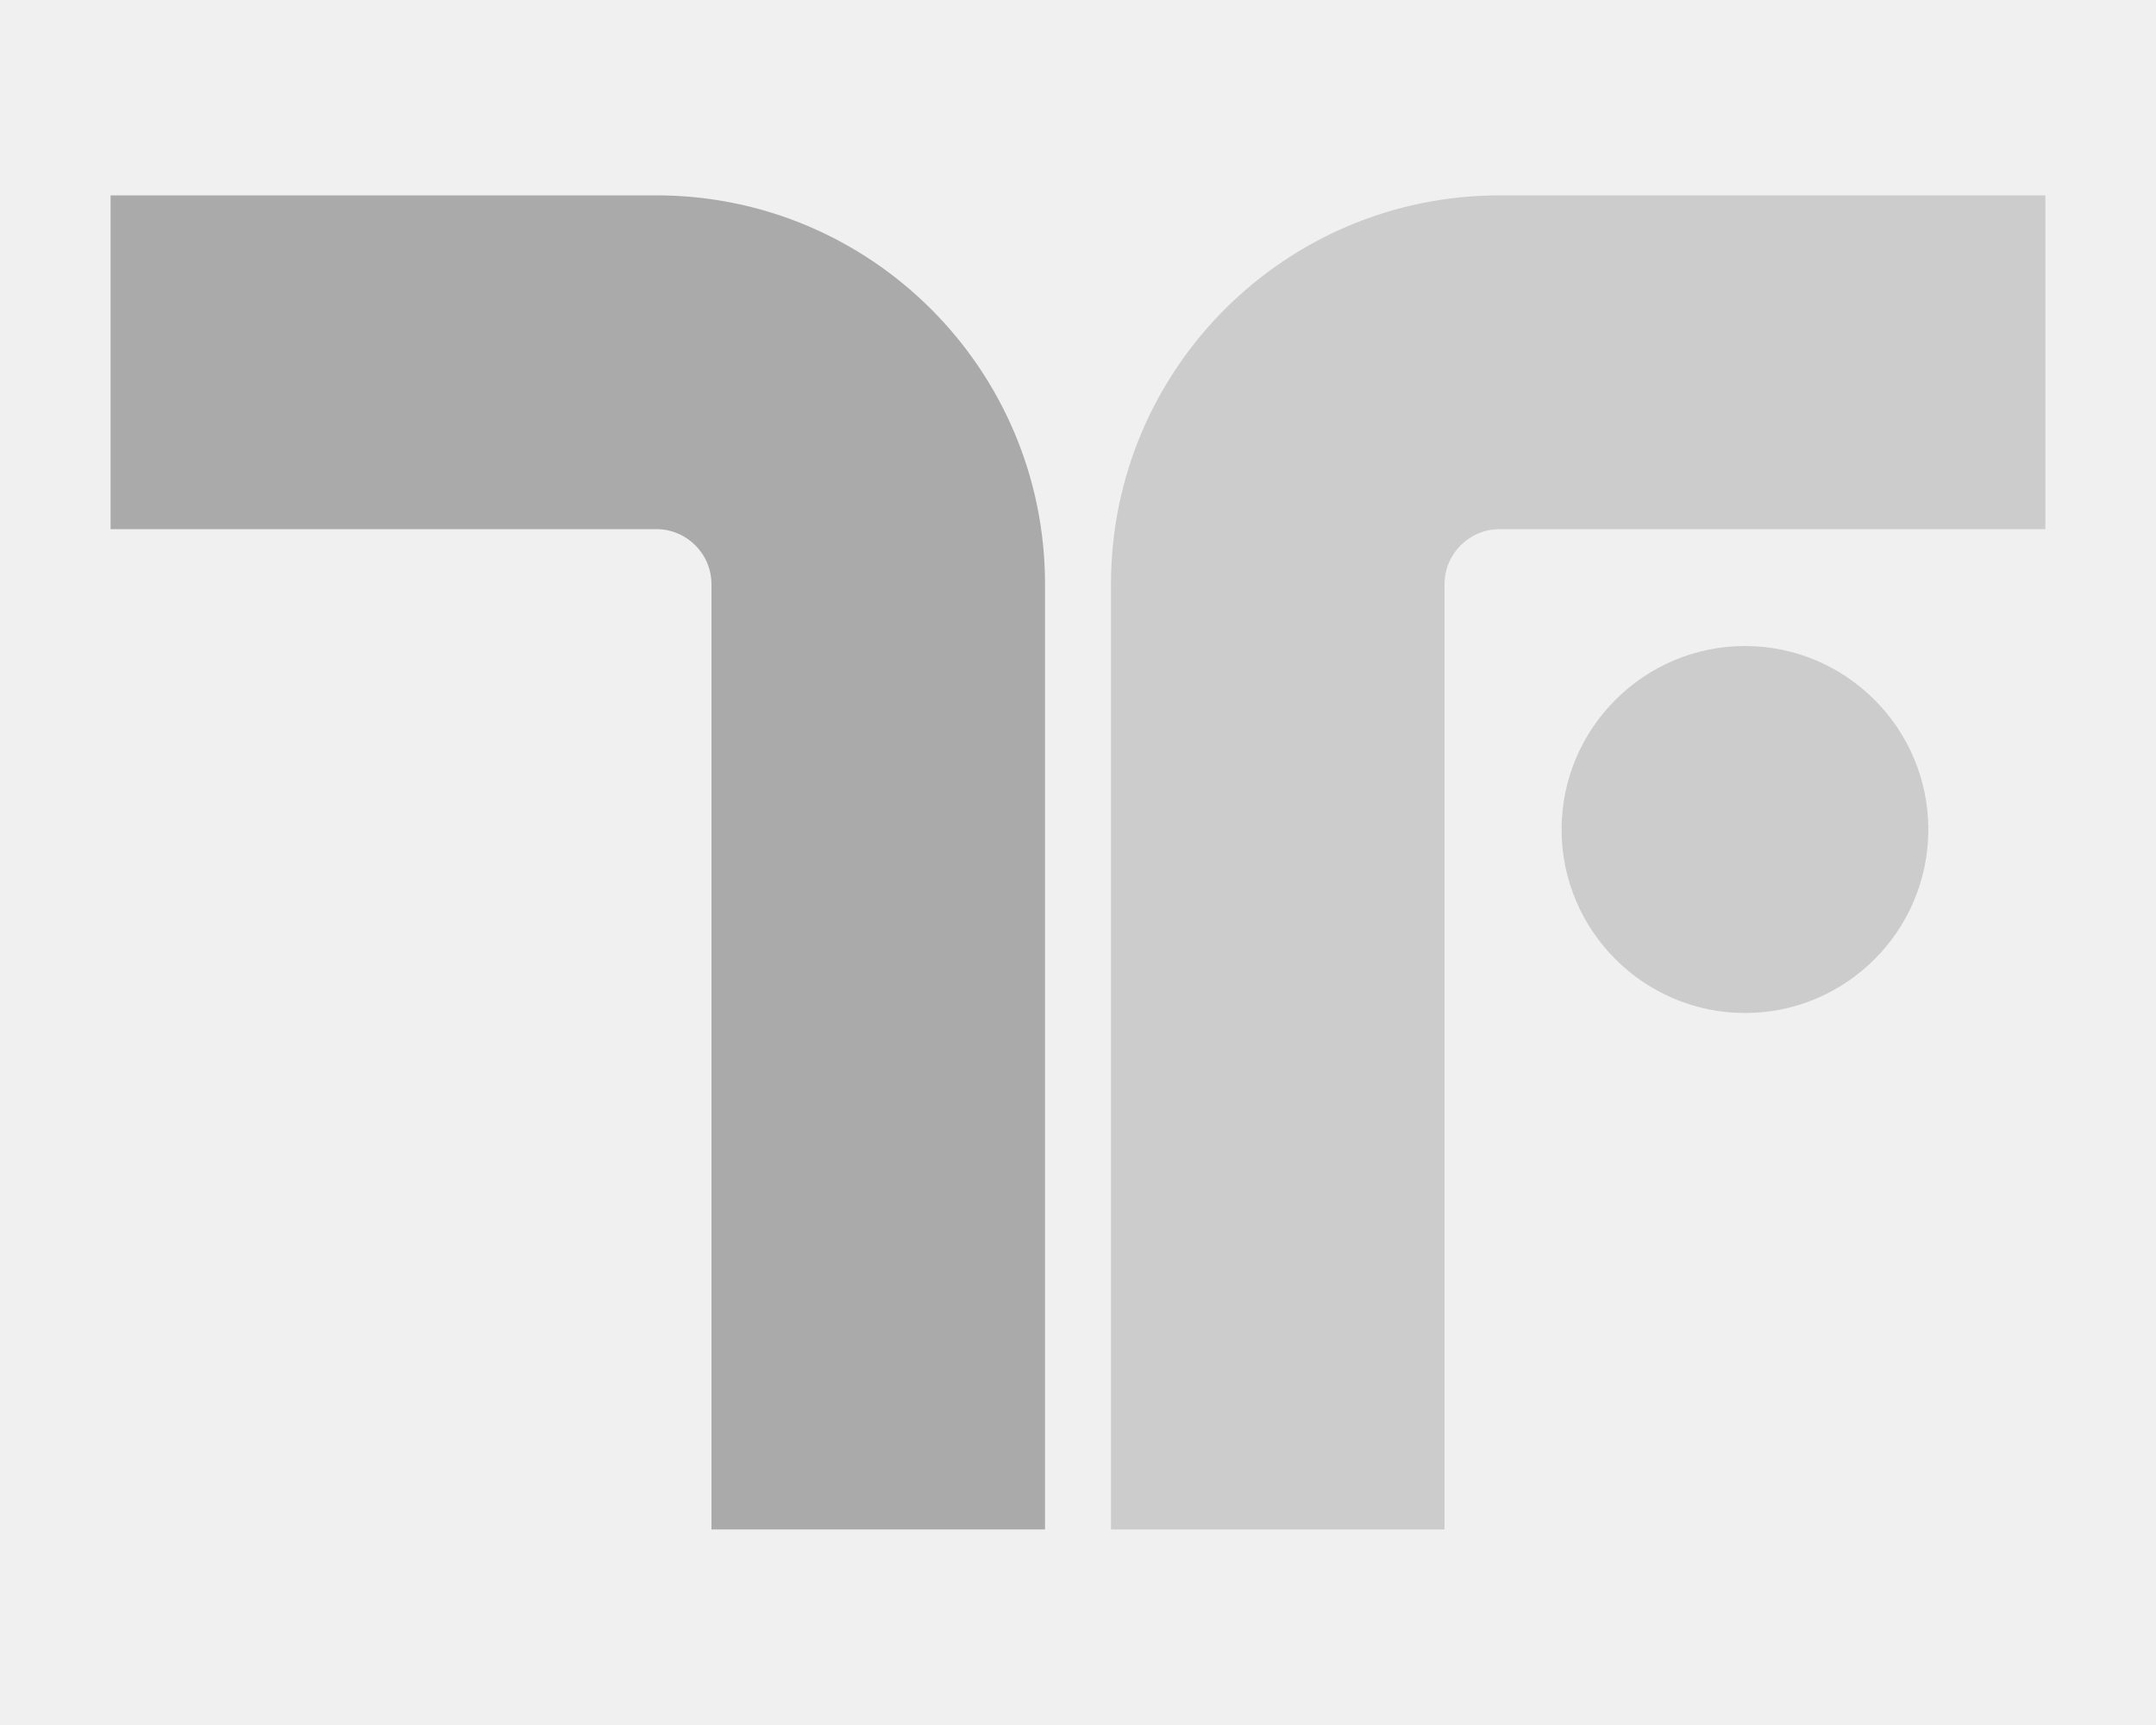
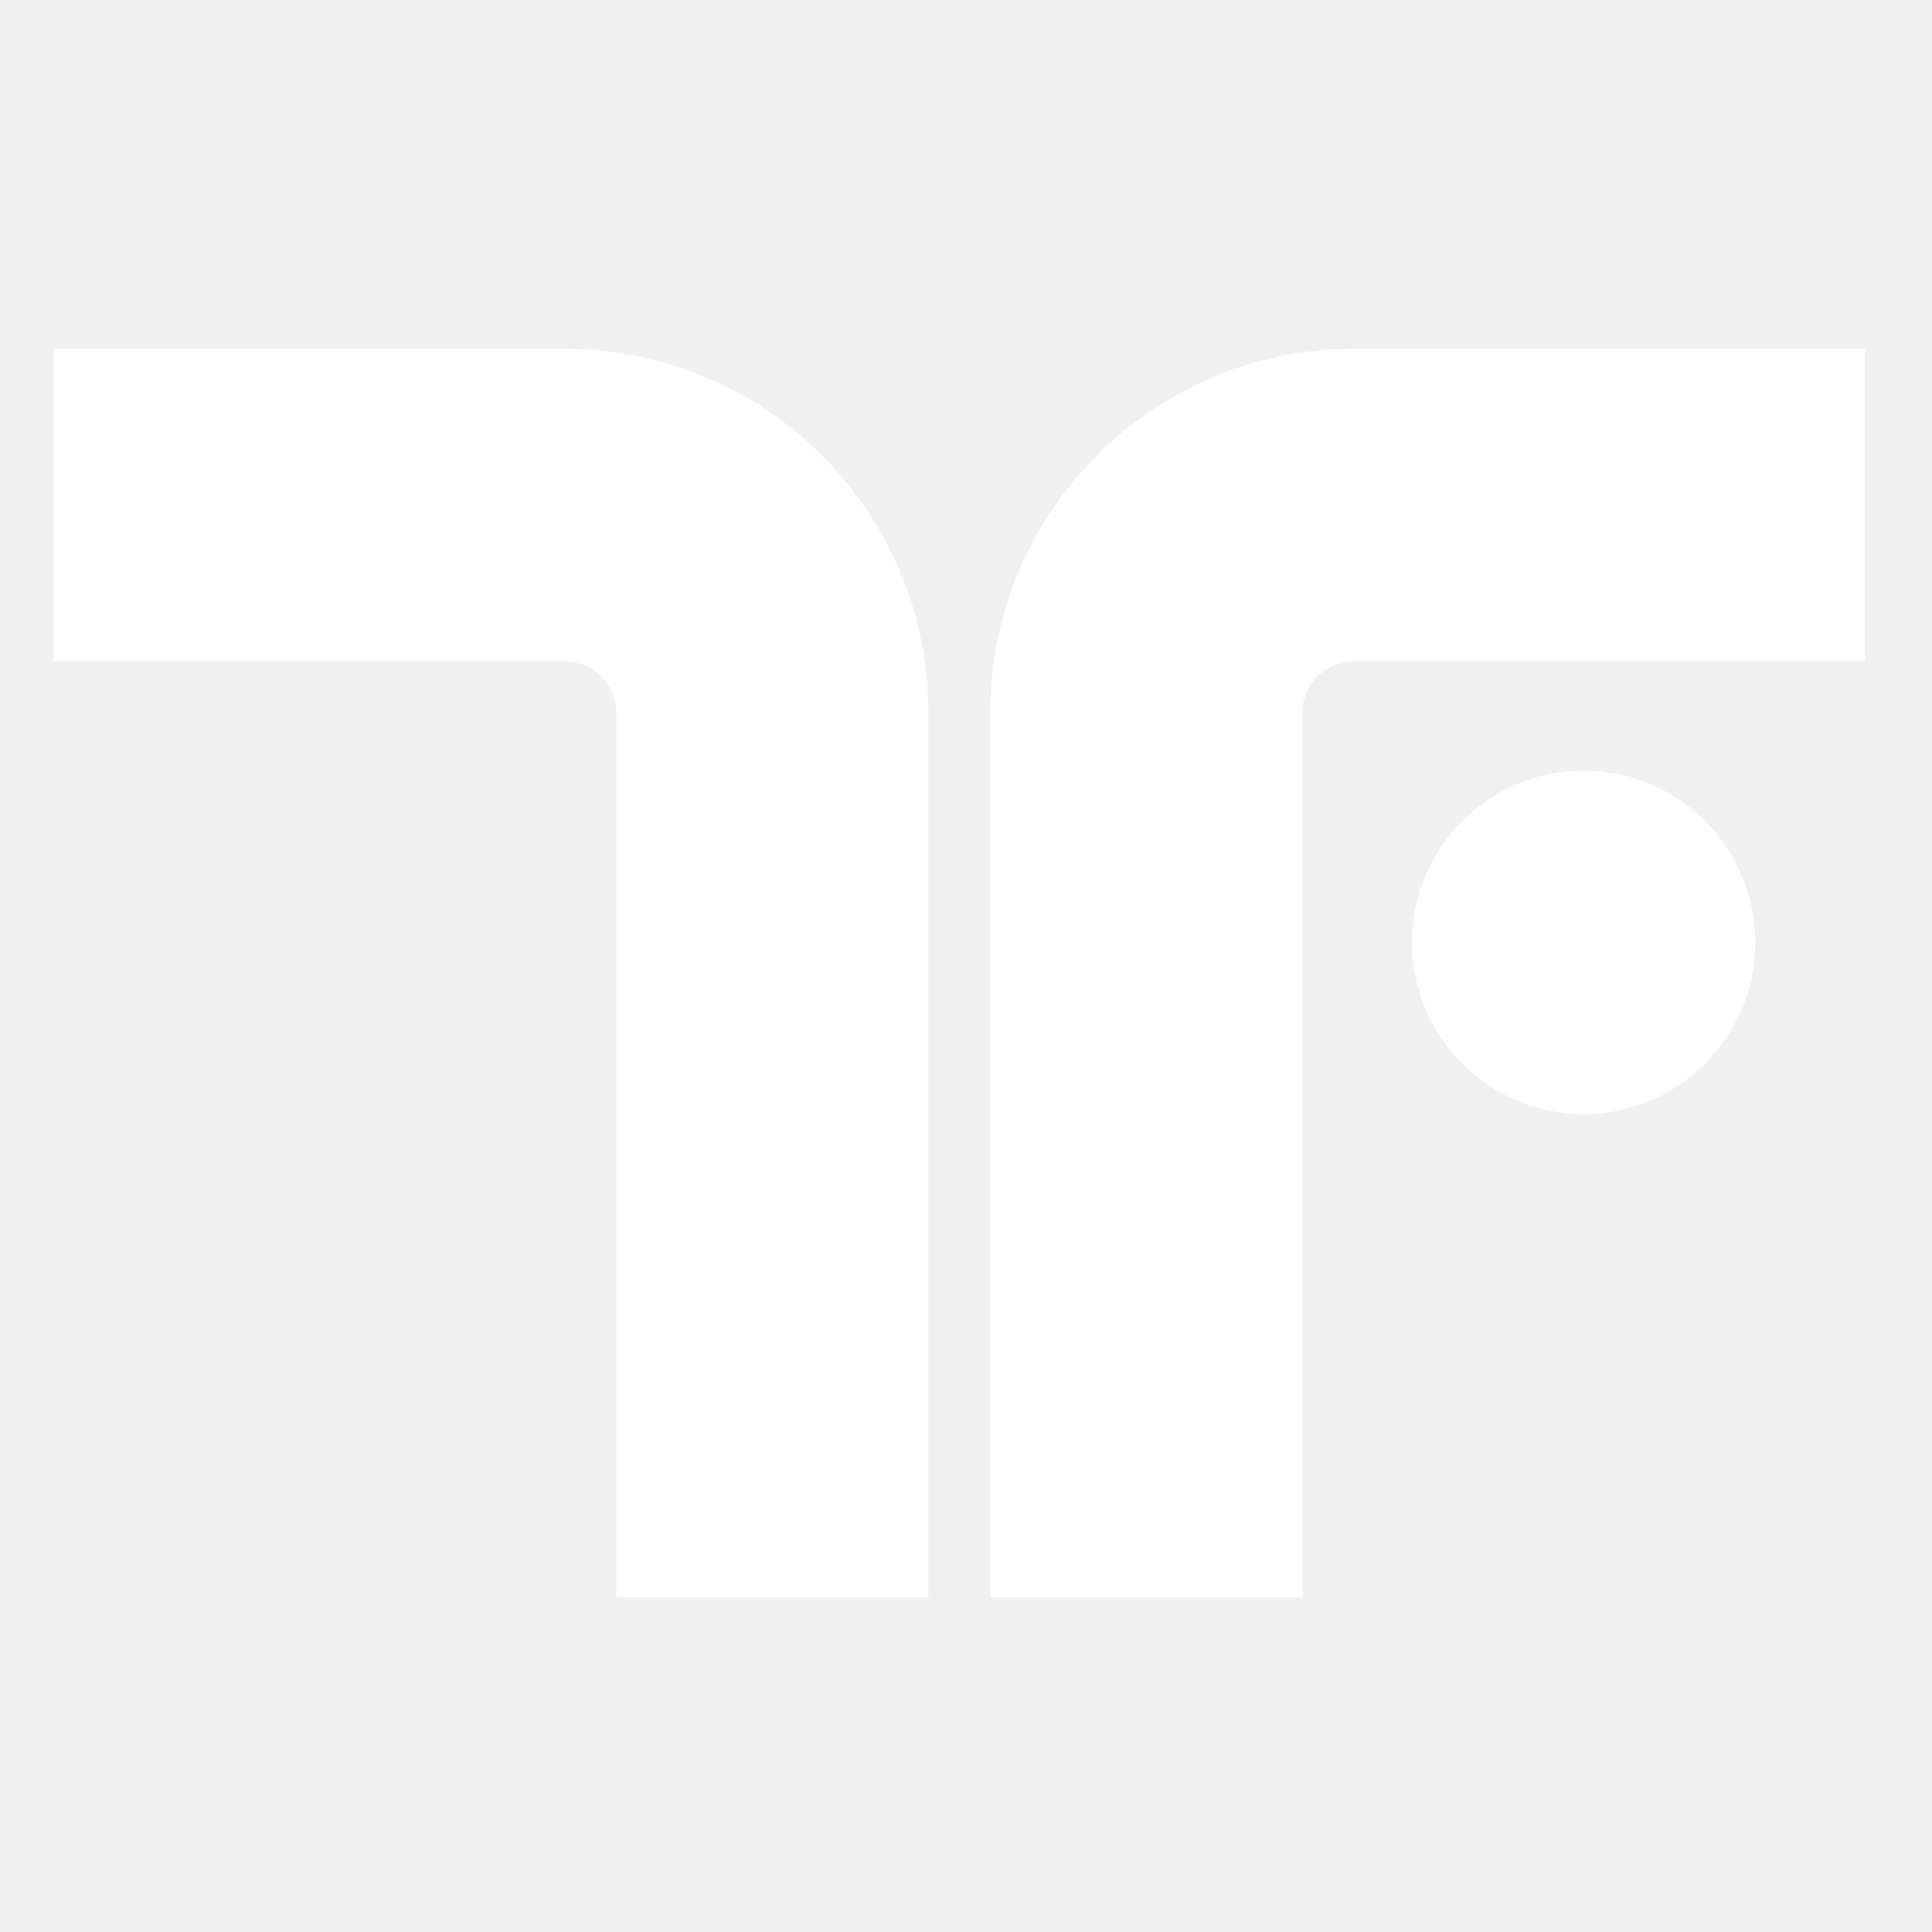
- <svg xmlns="http://www.w3.org/2000/svg" id="_레이어_1" data-name="레이어 1" viewBox="0 0 100 80">
-   <defs>
-     <style>
-       .cls-1 {
-         fill: #aaaaaa;
-       }
- 
-       .cls-1, .cls-2 {
-         stroke-width: 0px;
-       }
- 
-       .cls-2 {
-         fill: #cccccc;
-       }
-     </style>
-   </defs>
-   <g>
-     <path class="cls-2" d="M80.94,29.96c-4.69,0-8.51,3.82-8.51,8.51s3.82,8.51,8.51,8.51,8.5-3.82,8.5-8.51-3.82-8.51-8.5-8.51Z" />
-     <path class="cls-2" d="M94.87,9.06h-25.31c-9.96,0-18.03,8.07-18.03,18.03v43.84h15.47V27.1c0-1.42,1.15-2.56,2.56-2.56h25.31v-15.47Z" />
-   </g>
-   <path class="cls-1" d="M5.13,9.06h25.31c9.96,0,18.03,8.07,18.03,18.03v43.84h-15.47V27.1c0-1.42-1.15-2.56-2.56-2.56H5.13v-15.47Z" />
+ <svg xmlns="http://www.w3.org/2000/svg" width="72" height="72" viewBox="0 0 72 72" fill="none">
+   <path d="M59.017 28.719C55.489 28.719 52.619 31.589 52.619 35.116C52.619 38.644 55.489 41.514 59.017 41.514C62.544 41.514 65.414 38.644 65.414 35.116C65.414 31.589 62.544 28.719 59.017 28.719Z" fill="white" style="fill:white;fill-opacity:1;" />
+   <path d="M69.499 13H50.464C42.974 13 36.904 19.071 36.904 26.561V59.536H48.537V26.564C48.537 25.5 49.401 24.637 50.464 24.637H69.502V13H69.499Z" fill="white" style="fill:white;fill-opacity:1;" />
+   <path d="M2.003 13H21.038C28.527 13 34.598 19.071 34.598 26.561V59.536H22.965V26.564C22.965 25.5 22.101 24.637 21.038 24.637H2V13H2.003Z" fill="white" style="fill:white;fill-opacity:1;" />
</svg>
